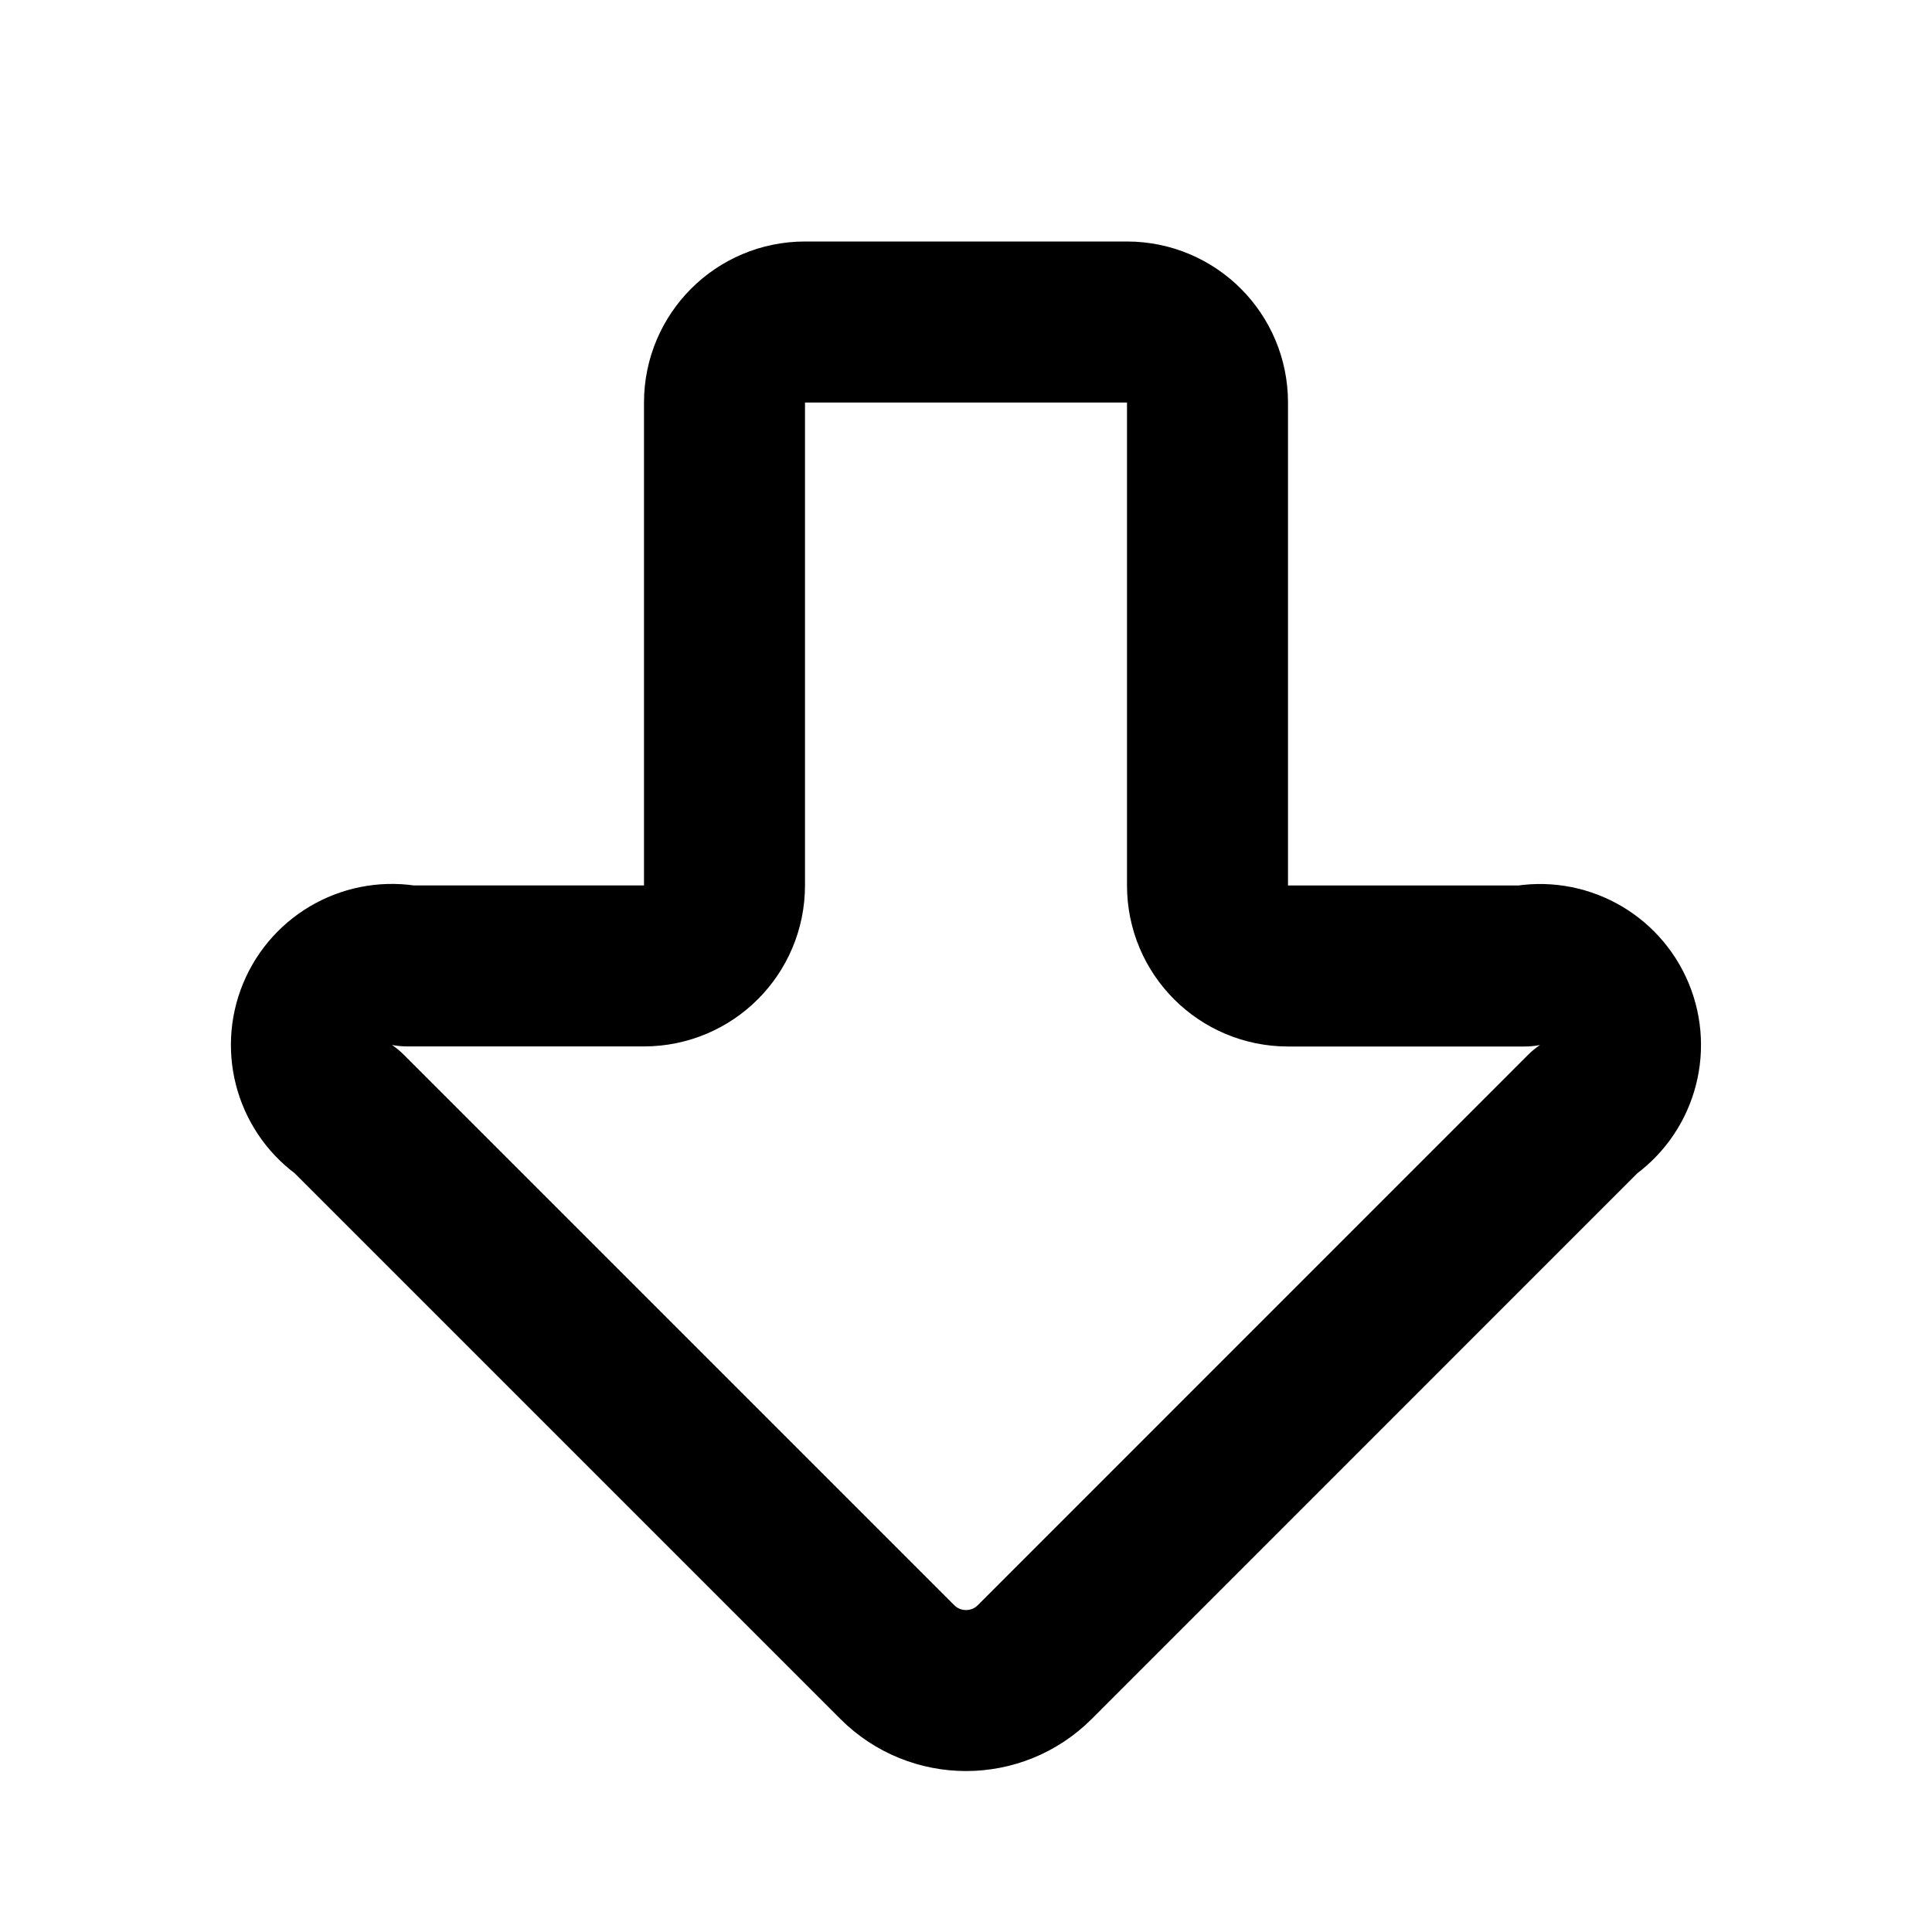
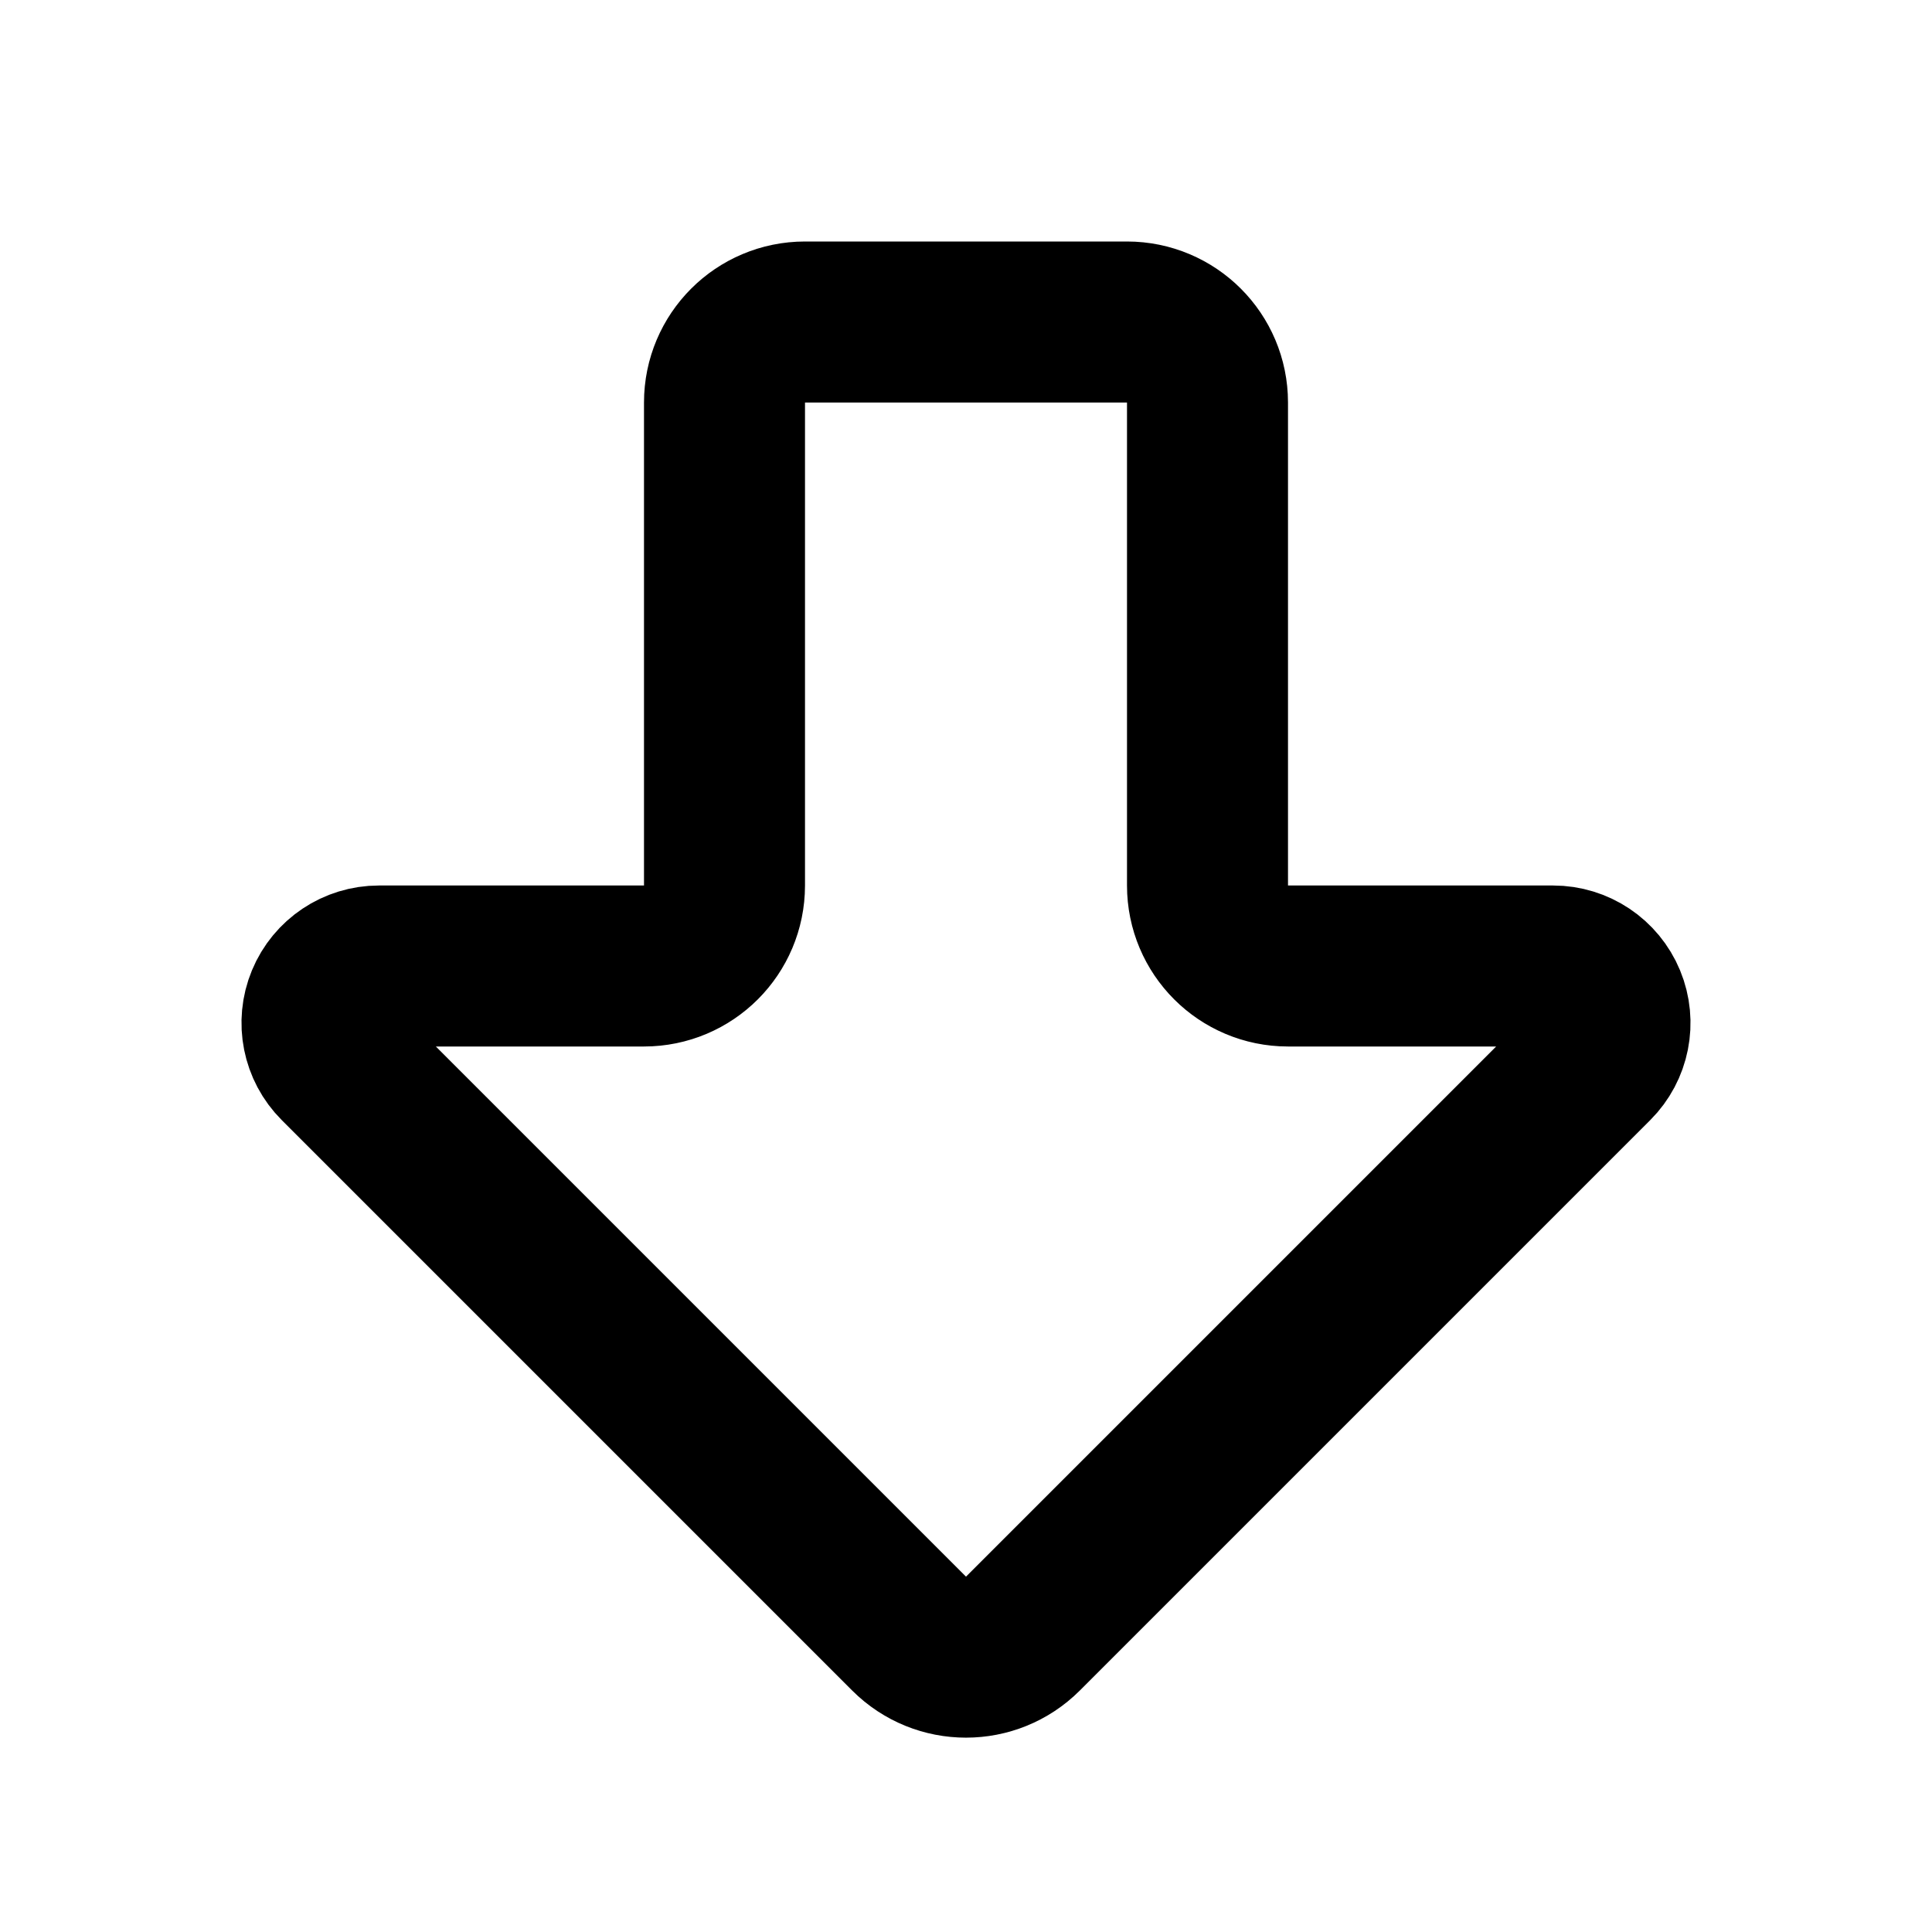
<svg xmlns="http://www.w3.org/2000/svg" viewBox="0 0 24 24" fill="none" stroke="currentColor" stroke-width="2" stroke-linecap="round" stroke-linejoin="round">
-   <path d="M15 11a1 1 0 0 0 1 1h2.939a1 1 0 0 1 .75 1.811l-6.835 6.836a1.207 1.207 0 0 1-1.707 0L4.31 13.81a1 1 0 0 1 .75-1.811H8a1 1 0 0 0 1-1V5a1 1 0 0 1 1-1h4a1 1 0 0 1 1 1z" />
+   <path d="M9 5a1 1 0 0 1 1-1h4a1 1 0 0 1 1 1v6a1 1 0 0 0 1 1h3.293a.707.707 0 0 1 .5 1.207l-7.086 7.086a1 1 0 0 1-1.414 0l-7.086-7.086a.707.707 0 0 1 .5-1.207H8a1 1 0 0 0 1-1z" />
</svg>
